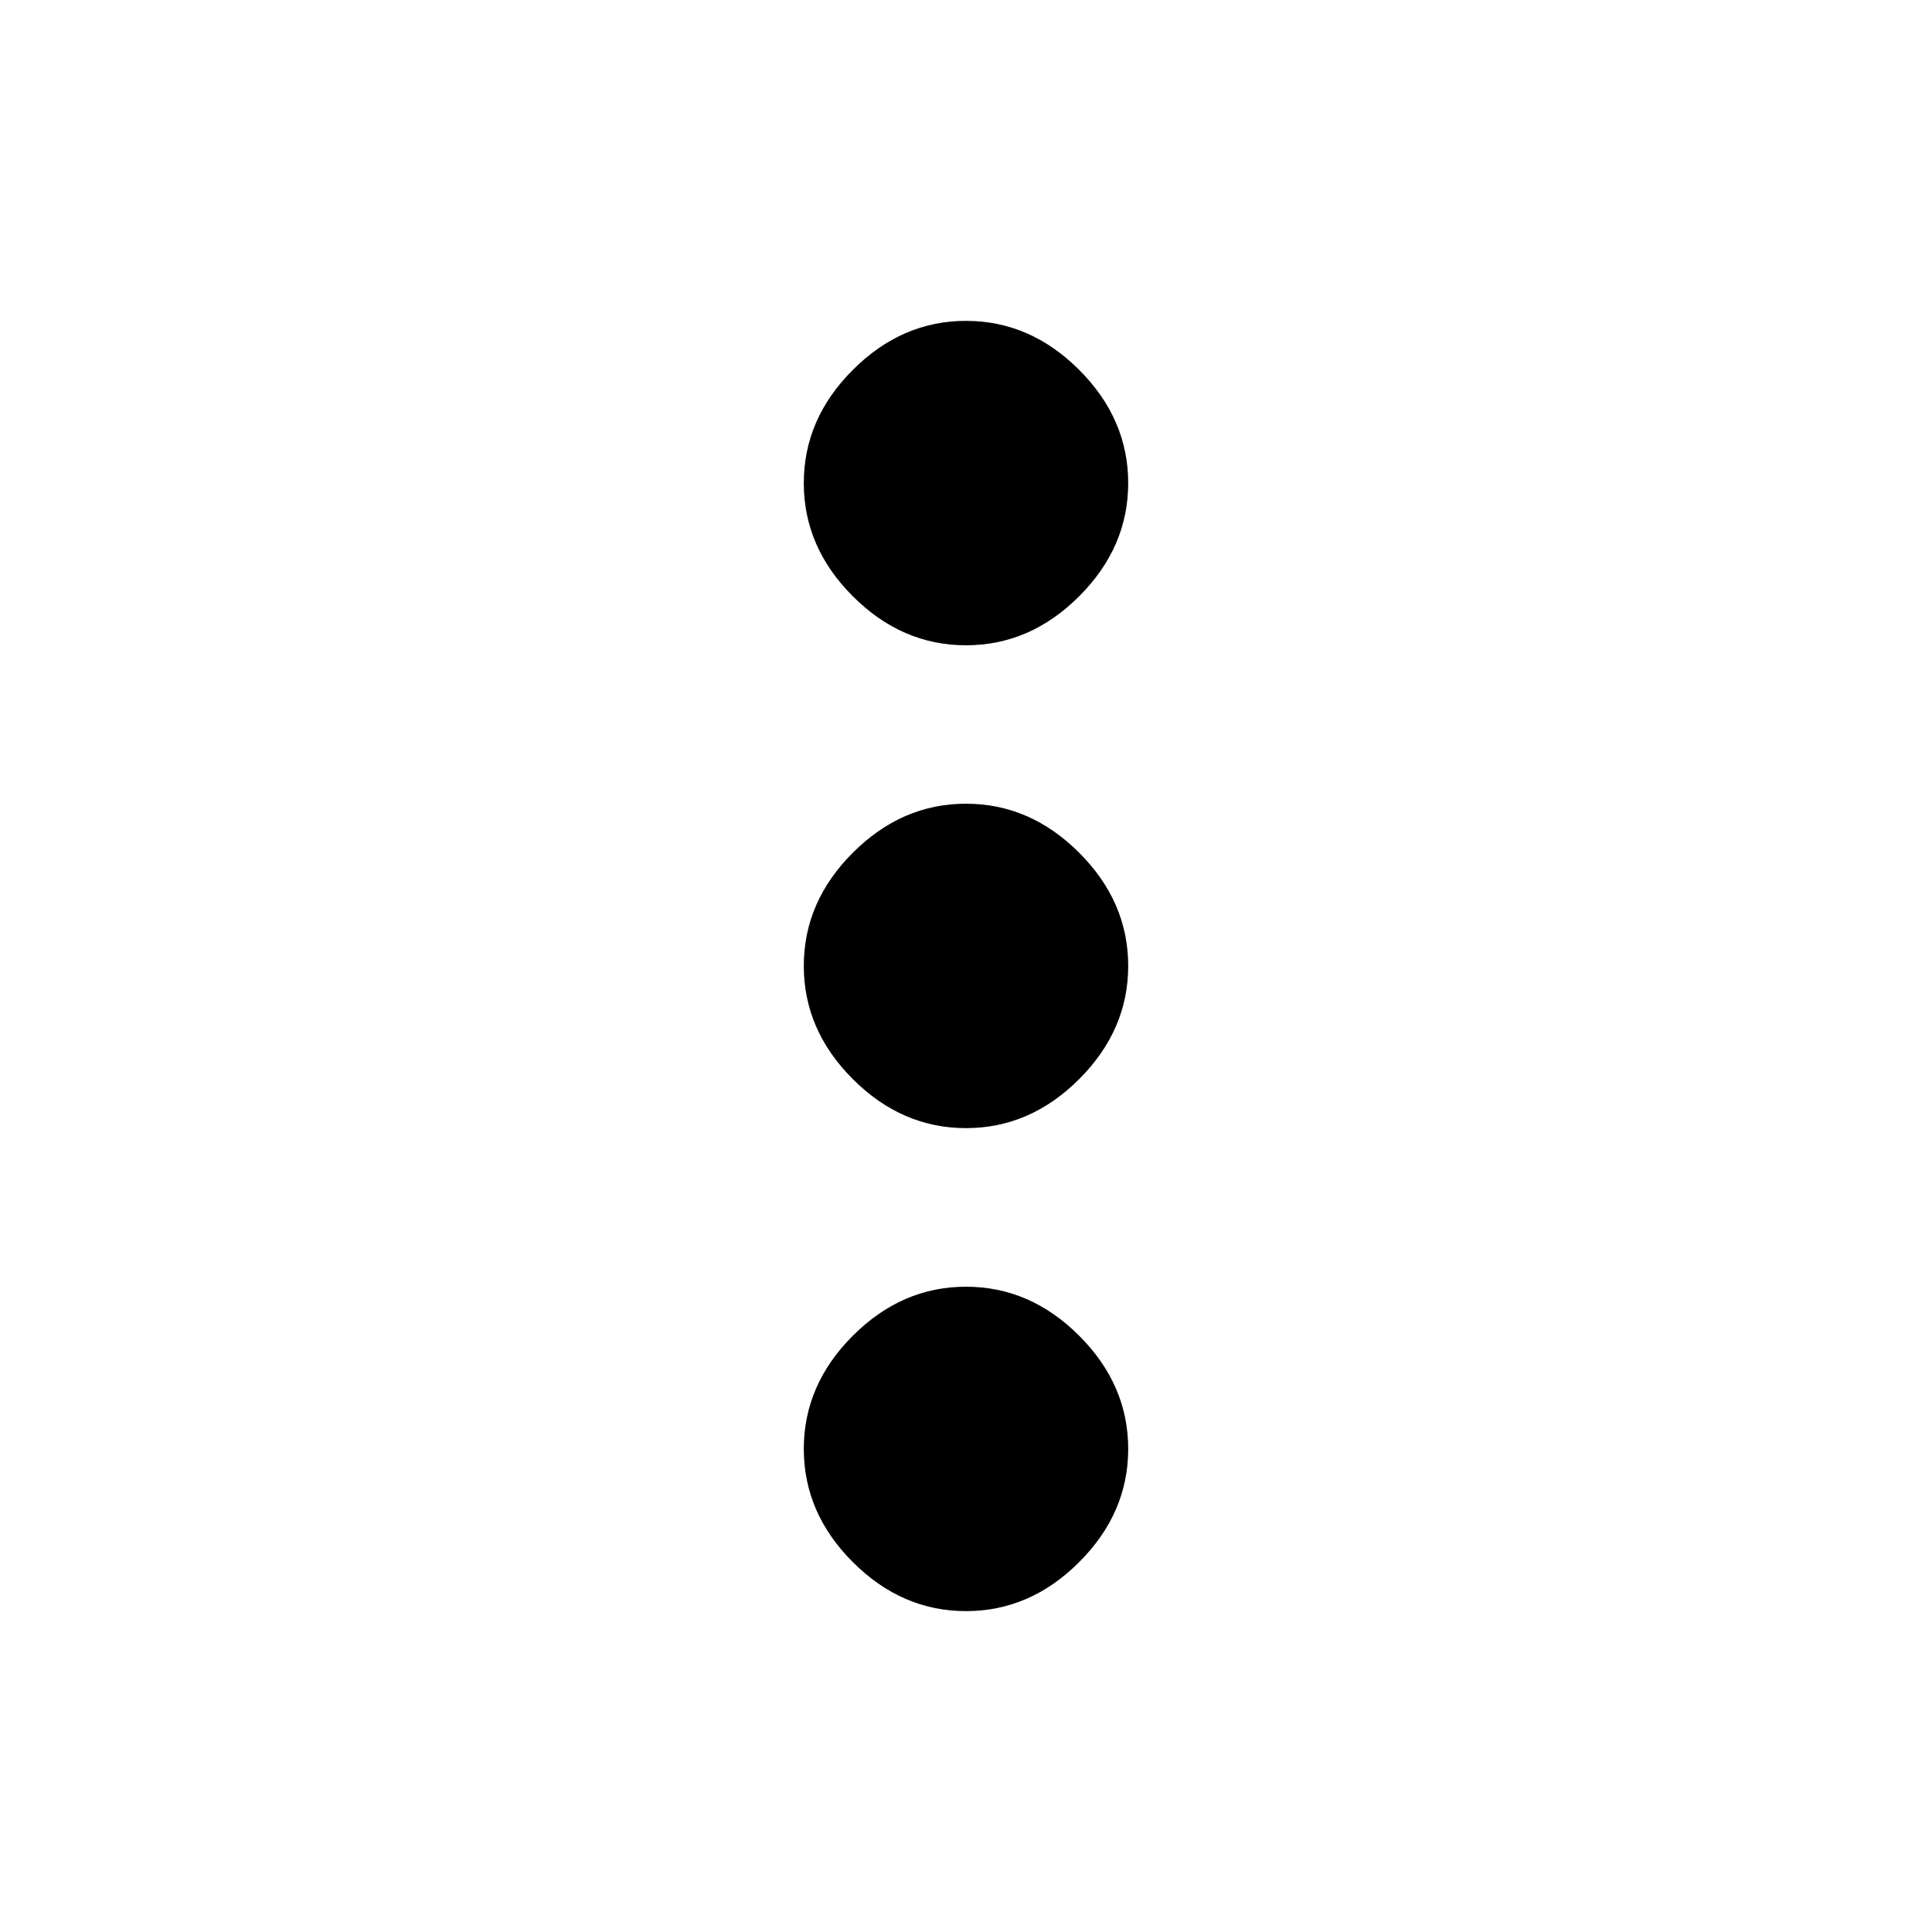
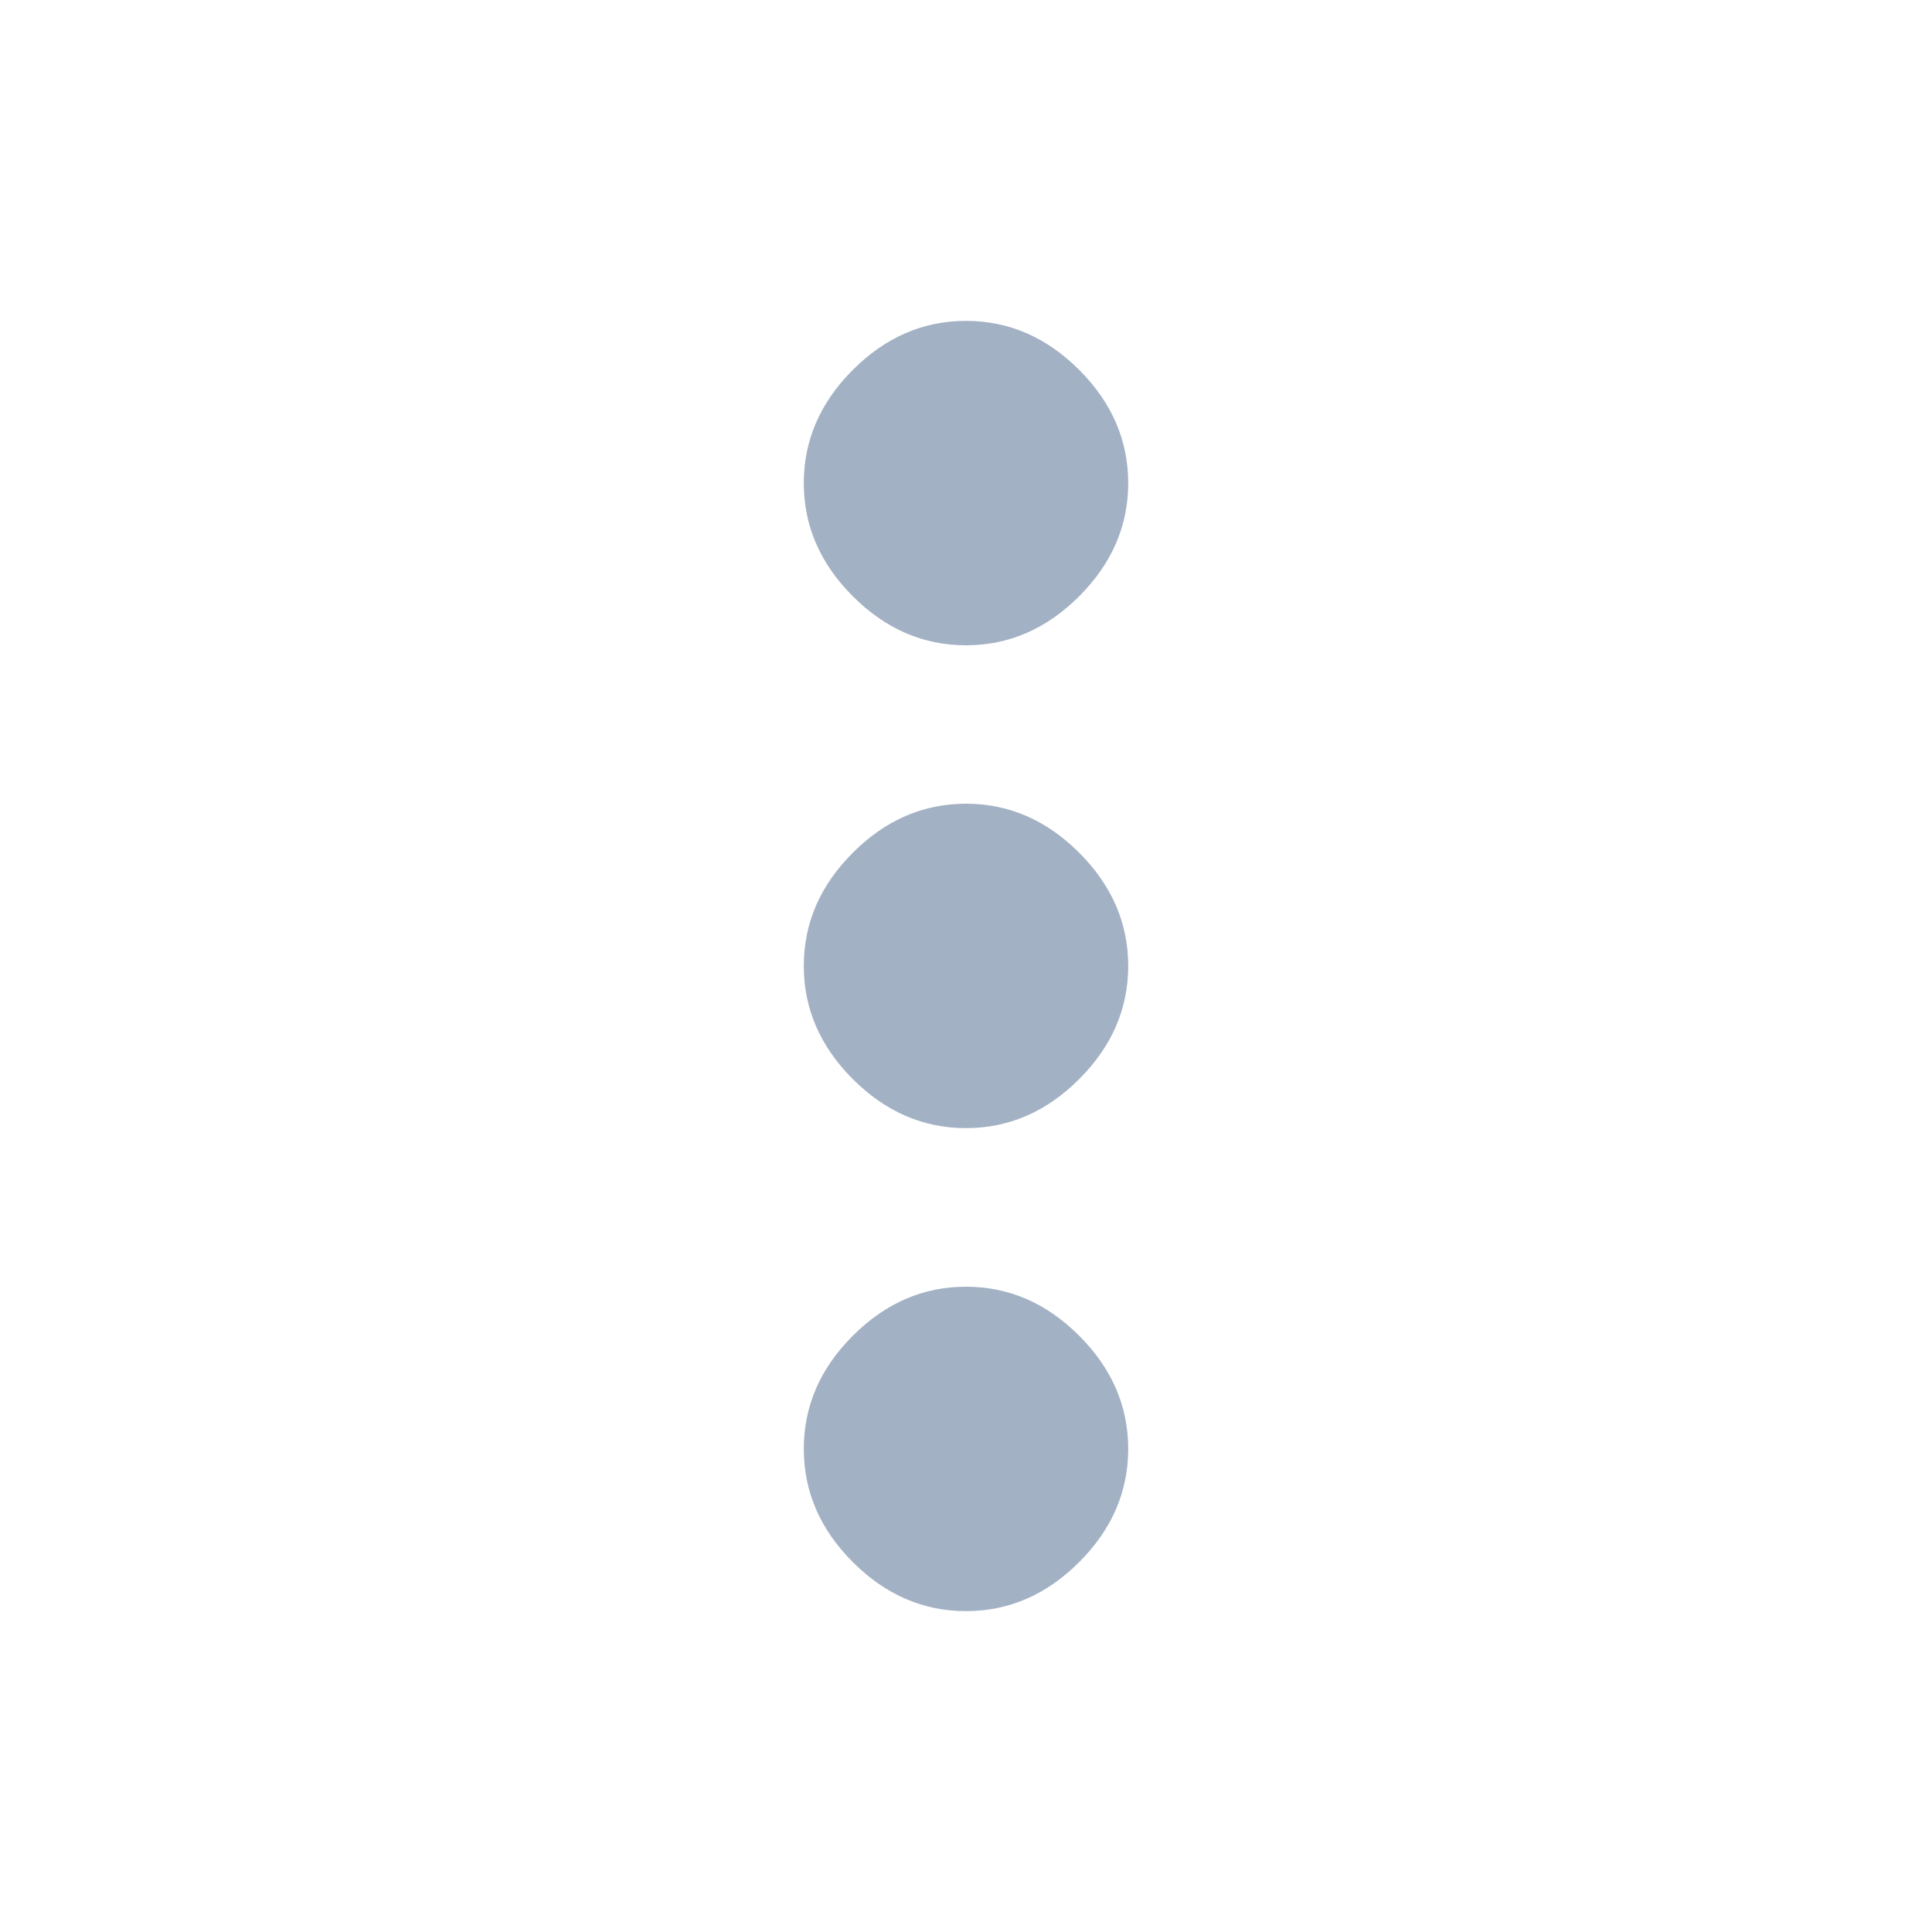
- <svg xmlns="http://www.w3.org/2000/svg" version="1.1" width="20" height="20" viewBox="0 0 24 24">
-   <path d="M12 15.984q0.797 0 1.406 0.609t0.609 1.406-0.609 1.406-1.406 0.609-1.406-0.609-0.609-1.406 0.609-1.406 1.406-0.609zM12 9.984q0.797 0 1.406 0.609t0.609 1.406-0.609 1.406-1.406 0.609-1.406-0.609-0.609-1.406 0.609-1.406 1.406-0.609zM12 8.016q-0.797 0-1.406-0.609t-0.609-1.406 0.609-1.406 1.406-0.609 1.406 0.609 0.609 1.406-0.609 1.406-1.406 0.609z" />
+ <svg xmlns="http://www.w3.org/2000/svg" version="1.1" width="28" height="28" viewBox="0 0 24 24">
+   <path fill="#a3b1c4" d="M12 15.984q0.797 0 1.406 0.609t0.609 1.406-0.609 1.406-1.406 0.609-1.406-0.609-0.609-1.406 0.609-1.406 1.406-0.609zM12 9.984q0.797 0 1.406 0.609t0.609 1.406-0.609 1.406-1.406 0.609-1.406-0.609-0.609-1.406 0.609-1.406 1.406-0.609zM12 8.016q-0.797 0-1.406-0.609t-0.609-1.406 0.609-1.406 1.406-0.609 1.406 0.609 0.609 1.406-0.609 1.406-1.406 0.609z" />
</svg>
